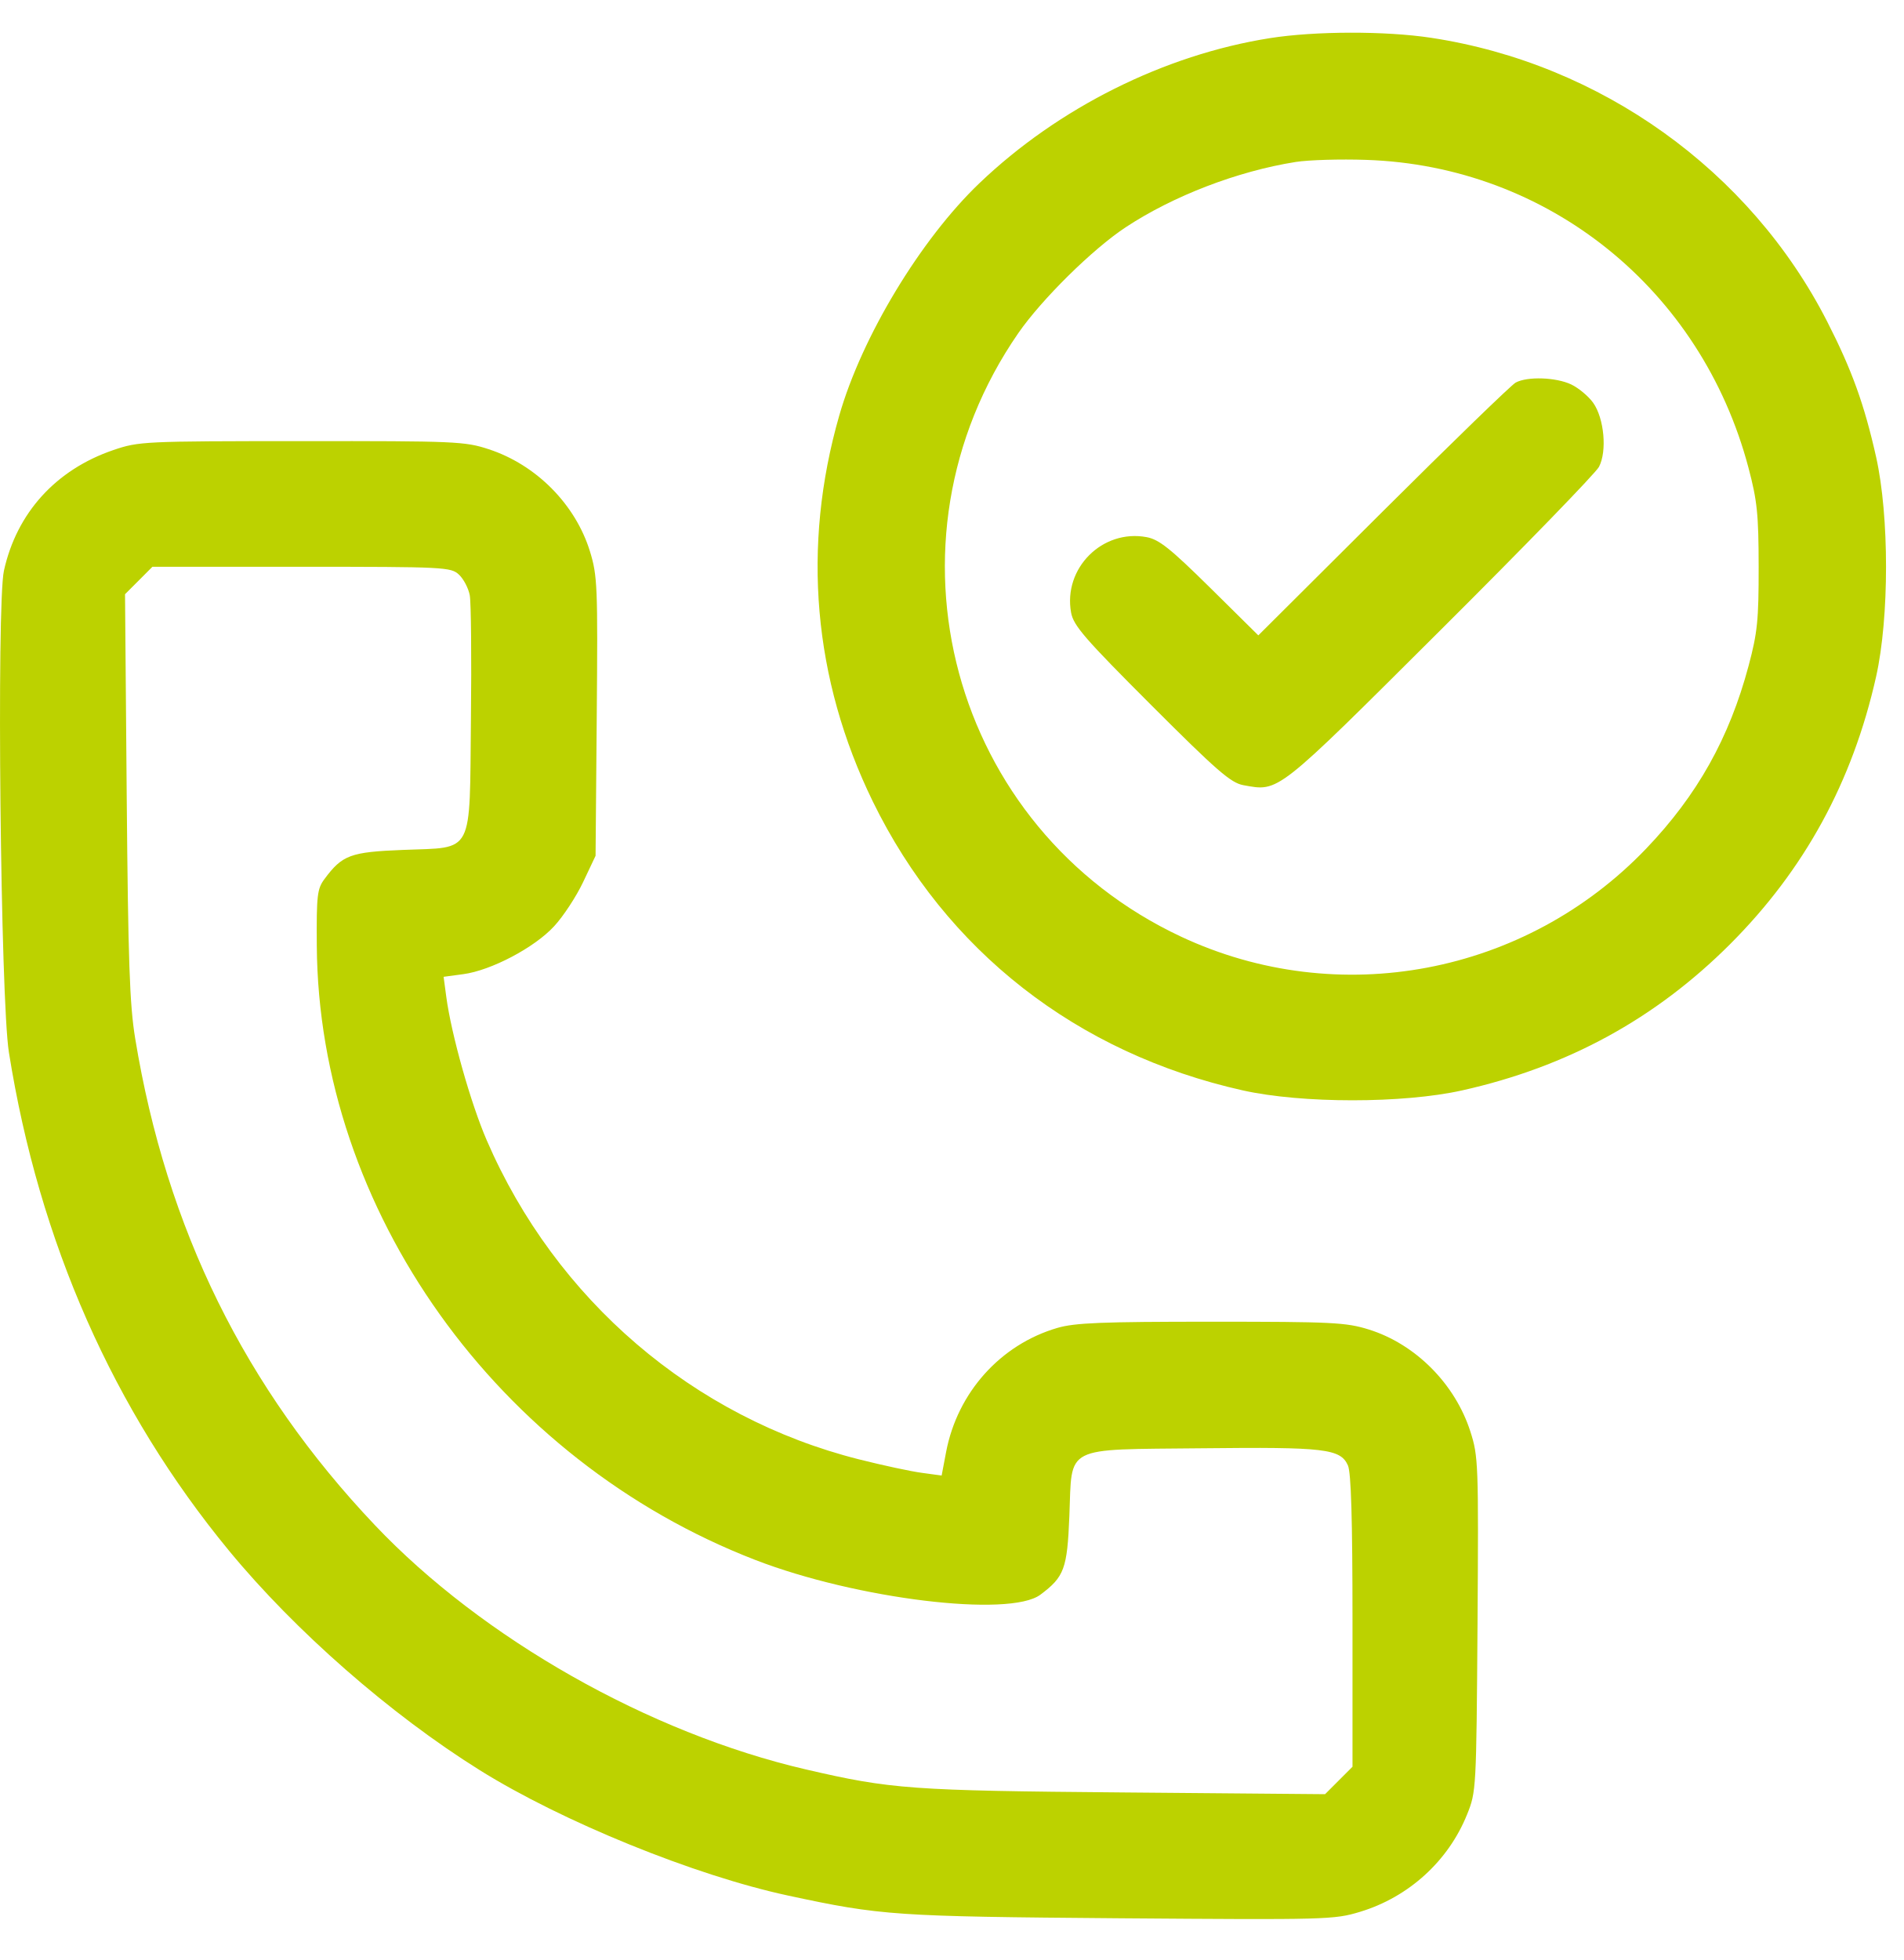
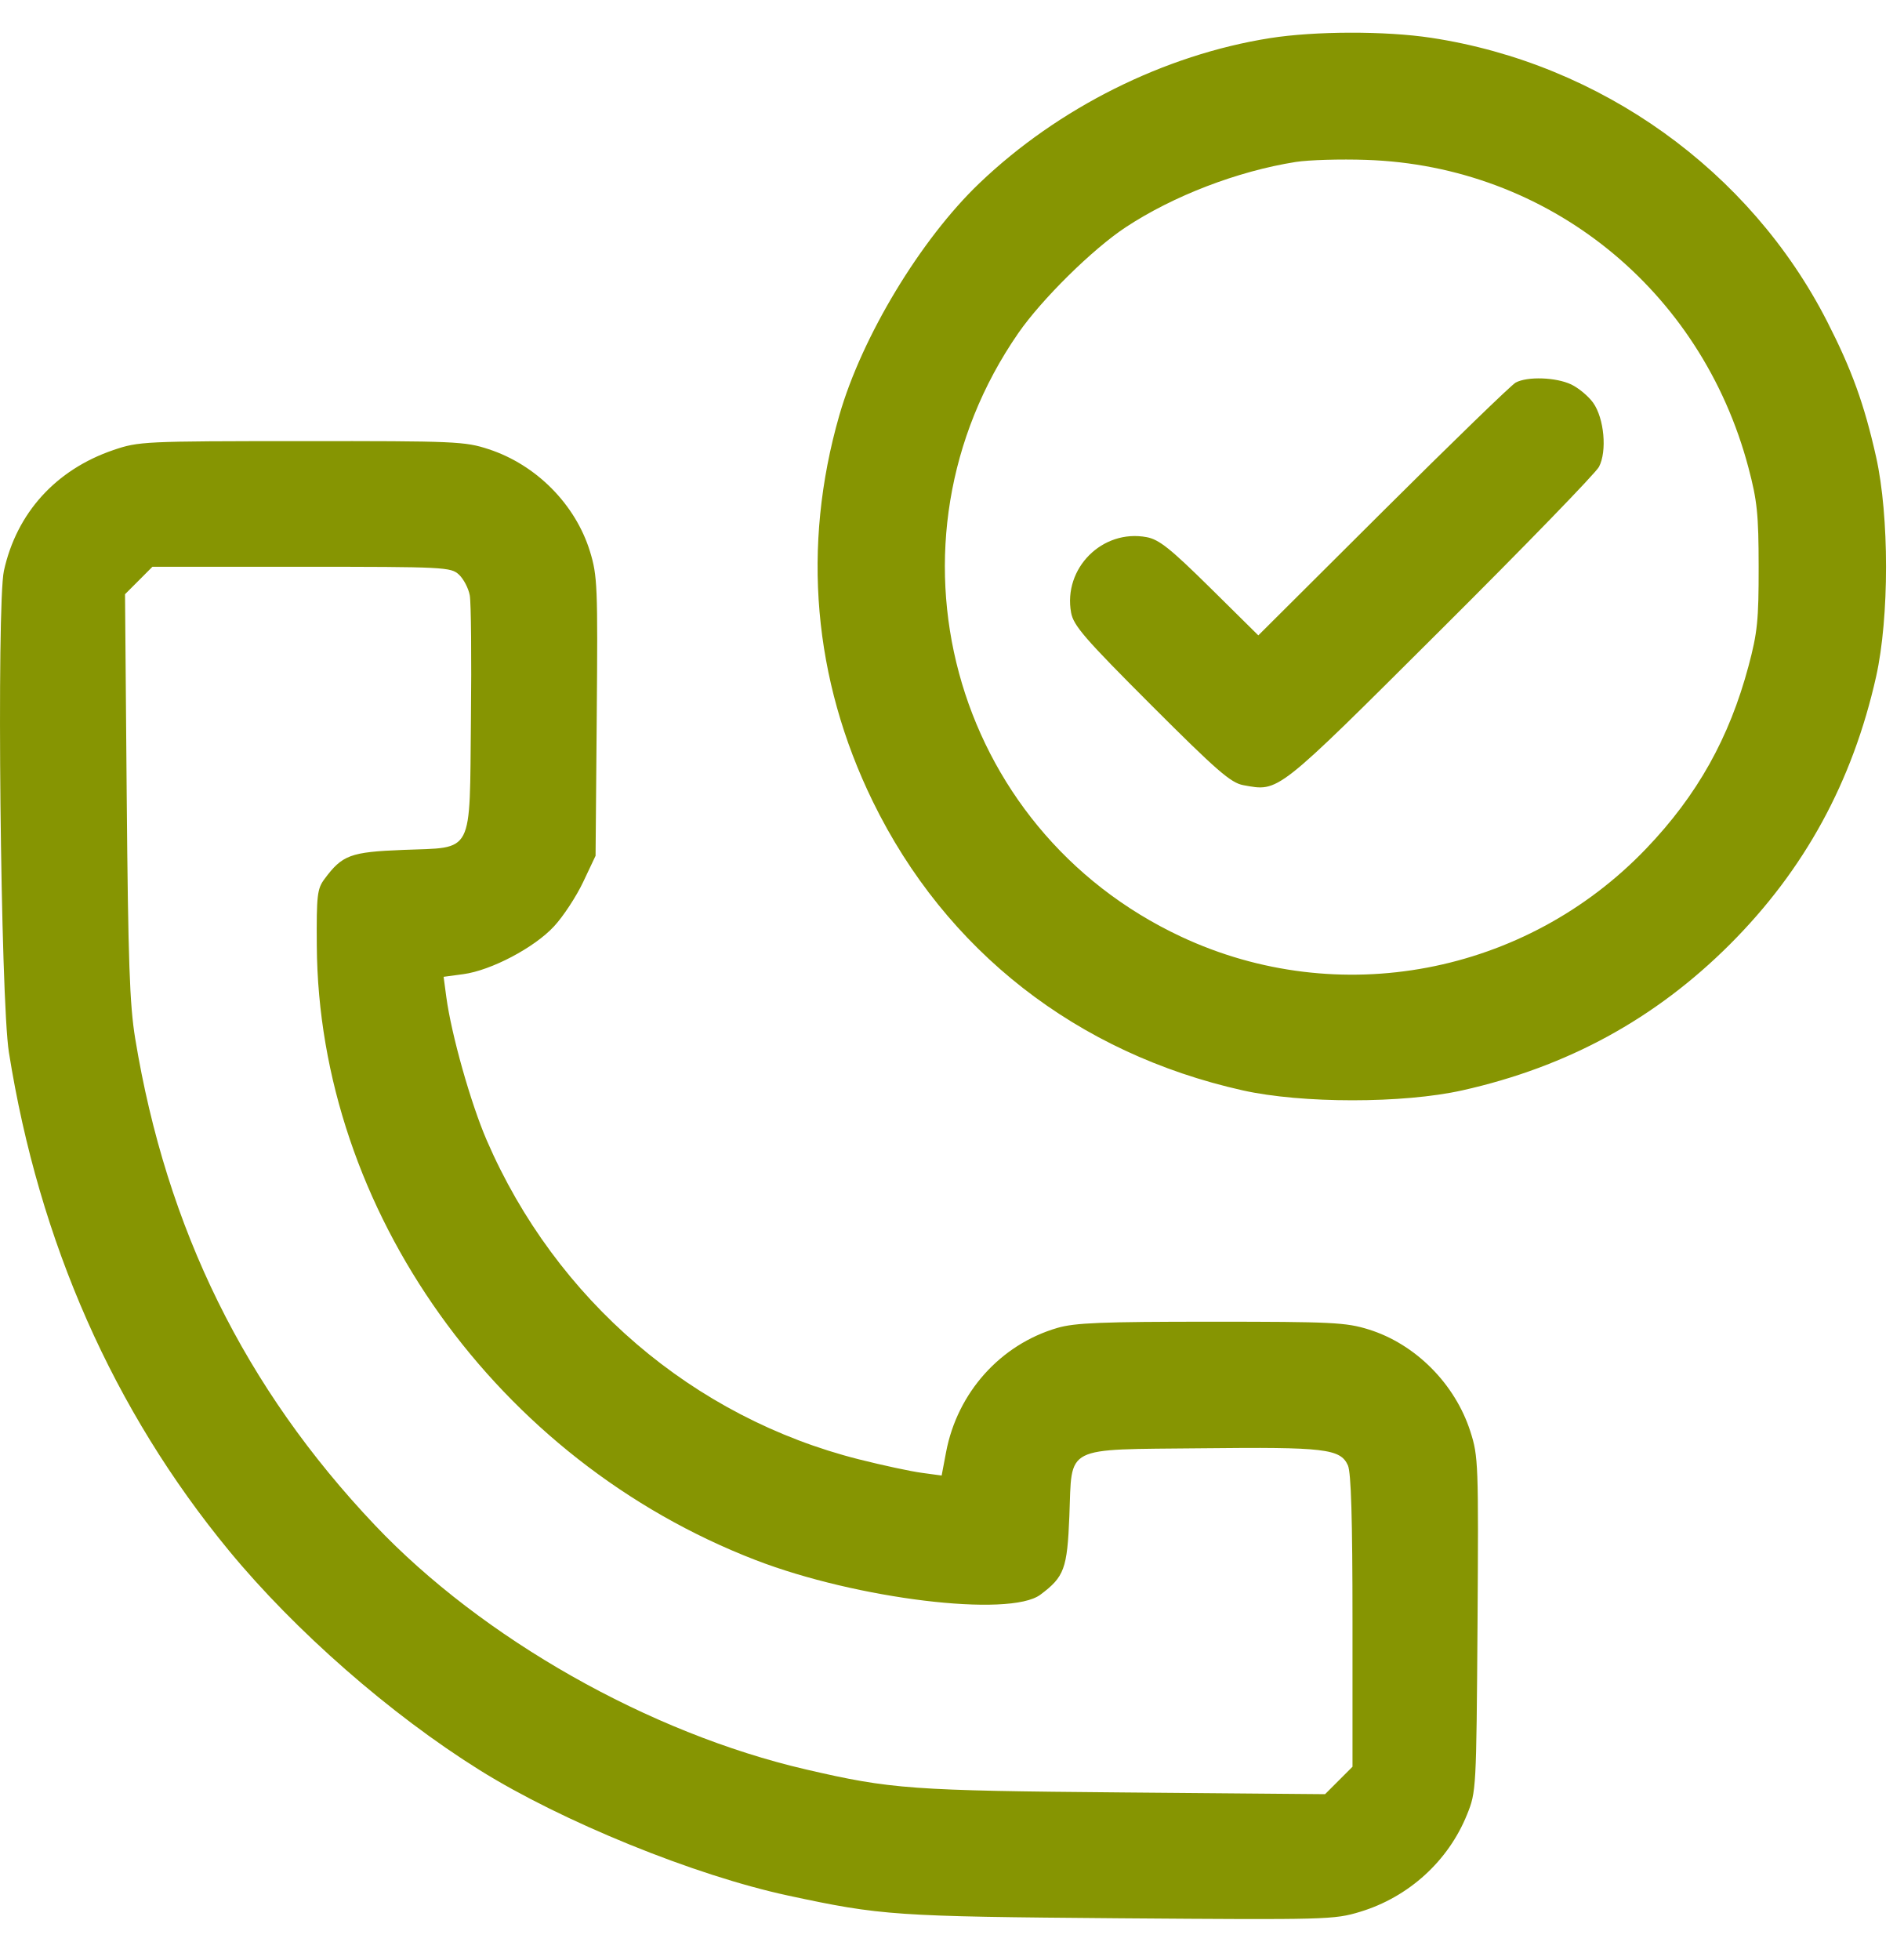
<svg xmlns="http://www.w3.org/2000/svg" width="34" height="35" viewBox="0 0 34 35" fill="none">
-   <path id="Vector" fill-rule="evenodd" clip-rule="evenodd" d="M22.681 0.681C20.796 0.979 18.903 1.924 17.494 3.27C16.443 4.274 15.393 6.013 14.99 7.418C14.317 9.76 14.523 12.128 15.588 14.311C16.891 16.979 19.233 18.808 22.195 19.471C23.251 19.707 25.06 19.707 26.116 19.471C27.995 19.051 29.565 18.194 30.898 16.862C32.23 15.53 33.087 13.96 33.508 12.082C33.744 11.026 33.744 9.217 33.508 8.161C33.297 7.22 33.074 6.603 32.634 5.742C31.256 3.044 28.59 1.135 25.56 0.675C24.746 0.551 23.484 0.554 22.681 0.681ZM23.143 2.892C22.102 3.057 20.956 3.497 20.104 4.059C19.513 4.449 18.606 5.344 18.187 5.949C15.601 9.689 16.979 14.798 21.094 16.726C23.902 18.041 27.243 17.409 29.402 15.153C30.314 14.2 30.886 13.179 31.23 11.891C31.389 11.295 31.411 11.073 31.41 10.121C31.409 9.18 31.384 8.941 31.228 8.352C30.385 5.166 27.648 2.962 24.401 2.855C23.938 2.839 23.372 2.856 23.143 2.892ZM27.07 6.832C26.993 6.874 25.927 7.907 24.702 9.127L22.474 11.346L21.612 10.494C20.902 9.794 20.702 9.634 20.48 9.592C19.689 9.444 18.986 10.147 19.13 10.94C19.173 11.172 19.372 11.402 20.561 12.591C21.736 13.766 21.983 13.98 22.207 14.021C22.848 14.137 22.773 14.196 25.723 11.257C27.223 9.764 28.498 8.45 28.558 8.337C28.705 8.058 28.652 7.471 28.454 7.192C28.37 7.075 28.194 6.928 28.062 6.865C27.788 6.736 27.279 6.719 27.07 6.832ZM2.024 8.037C0.998 8.387 0.297 9.16 0.07 10.192C-0.063 10.797 0.009 17.856 0.159 18.792C0.698 22.181 2.026 25.186 4.091 27.692C5.272 29.125 6.972 30.613 8.565 31.608C10.037 32.528 12.409 33.492 14.078 33.85C15.74 34.207 15.978 34.223 20 34.255C23.701 34.283 23.829 34.28 24.293 34.139C25.16 33.876 25.868 33.232 26.202 32.402C26.366 31.997 26.368 31.956 26.389 29.008C26.408 26.134 26.404 26.007 26.261 25.562C25.987 24.71 25.28 24.001 24.447 23.741C24.039 23.614 23.797 23.602 21.633 23.602C19.677 23.602 19.199 23.621 18.884 23.713C17.868 24.01 17.1 24.867 16.898 25.927L16.818 26.349L16.467 26.301C16.273 26.276 15.767 26.167 15.342 26.06C12.38 25.313 9.926 23.211 8.694 20.364C8.408 19.704 8.061 18.474 7.971 17.802L7.923 17.443L8.273 17.396C8.77 17.33 9.546 16.922 9.897 16.54C10.06 16.364 10.293 16.009 10.415 15.751L10.637 15.282L10.658 12.796C10.678 10.464 10.67 10.281 10.537 9.847C10.278 9.007 9.578 8.3 8.729 8.022C8.304 7.882 8.138 7.875 5.386 7.877C2.565 7.878 2.479 7.882 2.024 8.037ZM2.478 10.366L2.233 10.611L2.263 14.21C2.289 17.179 2.315 17.939 2.415 18.547C2.973 21.942 4.374 24.786 6.695 27.234C8.614 29.258 11.595 30.948 14.394 31.597C15.916 31.95 16.273 31.976 20.066 32.008L23.666 32.039L23.911 31.794L24.156 31.549V28.948C24.156 27.118 24.131 26.293 24.074 26.167C23.939 25.87 23.662 25.838 21.471 25.862C18.968 25.889 19.151 25.795 19.099 27.074C19.061 28.015 19.009 28.157 18.581 28.477C18.031 28.887 15.298 28.555 13.492 27.857C8.879 26.076 5.689 21.609 5.658 16.885C5.652 15.985 5.665 15.872 5.796 15.696C6.114 15.268 6.257 15.214 7.199 15.177C8.477 15.125 8.385 15.303 8.411 12.84C8.423 11.75 8.414 10.756 8.39 10.63C8.367 10.505 8.28 10.339 8.198 10.262C8.053 10.127 7.948 10.121 5.385 10.121H2.722L2.478 10.366Z" fill="#BCD200" />
+   <path id="Vector" fill-rule="evenodd" clip-rule="evenodd" d="M22.681 0.681C20.796 0.979 18.903 1.924 17.494 3.27C16.443 4.274 15.393 6.013 14.99 7.418C14.317 9.76 14.523 12.128 15.588 14.311C16.891 16.979 19.233 18.808 22.195 19.471C23.251 19.707 25.06 19.707 26.116 19.471C27.995 19.051 29.565 18.194 30.898 16.862C32.23 15.53 33.087 13.96 33.508 12.082C33.744 11.026 33.744 9.217 33.508 8.161C33.297 7.22 33.074 6.603 32.634 5.742C31.256 3.044 28.59 1.135 25.56 0.675C24.746 0.551 23.484 0.554 22.681 0.681ZM23.143 2.892C22.102 3.057 20.956 3.497 20.104 4.059C19.513 4.449 18.606 5.344 18.187 5.949C15.601 9.689 16.979 14.798 21.094 16.726C23.902 18.041 27.243 17.409 29.402 15.153C30.314 14.2 30.886 13.179 31.23 11.891C31.389 11.295 31.411 11.073 31.41 10.121C31.409 9.18 31.384 8.941 31.228 8.352C30.385 5.166 27.648 2.962 24.401 2.855C23.938 2.839 23.372 2.856 23.143 2.892ZM27.07 6.832C26.993 6.874 25.927 7.907 24.702 9.127L22.474 11.346L21.612 10.494C20.902 9.794 20.702 9.634 20.48 9.592C19.689 9.444 18.986 10.147 19.13 10.94C19.173 11.172 19.372 11.402 20.561 12.591C21.736 13.766 21.983 13.98 22.207 14.021C22.848 14.137 22.773 14.196 25.723 11.257C27.223 9.764 28.498 8.45 28.558 8.337C28.705 8.058 28.652 7.471 28.454 7.192C28.37 7.075 28.194 6.928 28.062 6.865C27.788 6.736 27.279 6.719 27.07 6.832ZM2.024 8.037C0.998 8.387 0.297 9.16 0.07 10.192C-0.063 10.797 0.009 17.856 0.159 18.792C0.698 22.181 2.026 25.186 4.091 27.692C5.272 29.125 6.972 30.613 8.565 31.608C10.037 32.528 12.409 33.492 14.078 33.85C15.74 34.207 15.978 34.223 20 34.255C23.701 34.283 23.829 34.28 24.293 34.139C25.16 33.876 25.868 33.232 26.202 32.402C26.366 31.997 26.368 31.956 26.389 29.008C26.408 26.134 26.404 26.007 26.261 25.562C25.987 24.71 25.28 24.001 24.447 23.741C24.039 23.614 23.797 23.602 21.633 23.602C19.677 23.602 19.199 23.621 18.884 23.713C17.868 24.01 17.1 24.867 16.898 25.927L16.818 26.349L16.467 26.301C16.273 26.276 15.767 26.167 15.342 26.06C12.38 25.313 9.926 23.211 8.694 20.364C8.408 19.704 8.061 18.474 7.971 17.802L7.923 17.443L8.273 17.396C8.77 17.33 9.546 16.922 9.897 16.54C10.06 16.364 10.293 16.009 10.415 15.751L10.637 15.282L10.658 12.796C10.678 10.464 10.67 10.281 10.537 9.847C10.278 9.007 9.578 8.3 8.729 8.022C8.304 7.882 8.138 7.875 5.386 7.877C2.565 7.878 2.479 7.882 2.024 8.037ZM2.478 10.366L2.233 10.611L2.263 14.21C2.289 17.179 2.315 17.939 2.415 18.547C2.973 21.942 4.374 24.786 6.695 27.234C8.614 29.258 11.595 30.948 14.394 31.597C15.916 31.95 16.273 31.976 20.066 32.008L23.666 32.039L23.911 31.794L24.156 31.549V28.948C24.156 27.118 24.131 26.293 24.074 26.167C23.939 25.87 23.662 25.838 21.471 25.862C18.968 25.889 19.151 25.795 19.099 27.074C19.061 28.015 19.009 28.157 18.581 28.477C18.031 28.887 15.298 28.555 13.492 27.857C8.879 26.076 5.689 21.609 5.658 16.885C5.652 15.985 5.665 15.872 5.796 15.696C6.114 15.268 6.257 15.214 7.199 15.177C8.477 15.125 8.385 15.303 8.411 12.84C8.423 11.75 8.414 10.756 8.39 10.63C8.367 10.505 8.28 10.339 8.198 10.262C8.053 10.127 7.948 10.121 5.385 10.121H2.722L2.478 10.366Z" fill="#869502" />
</svg>
